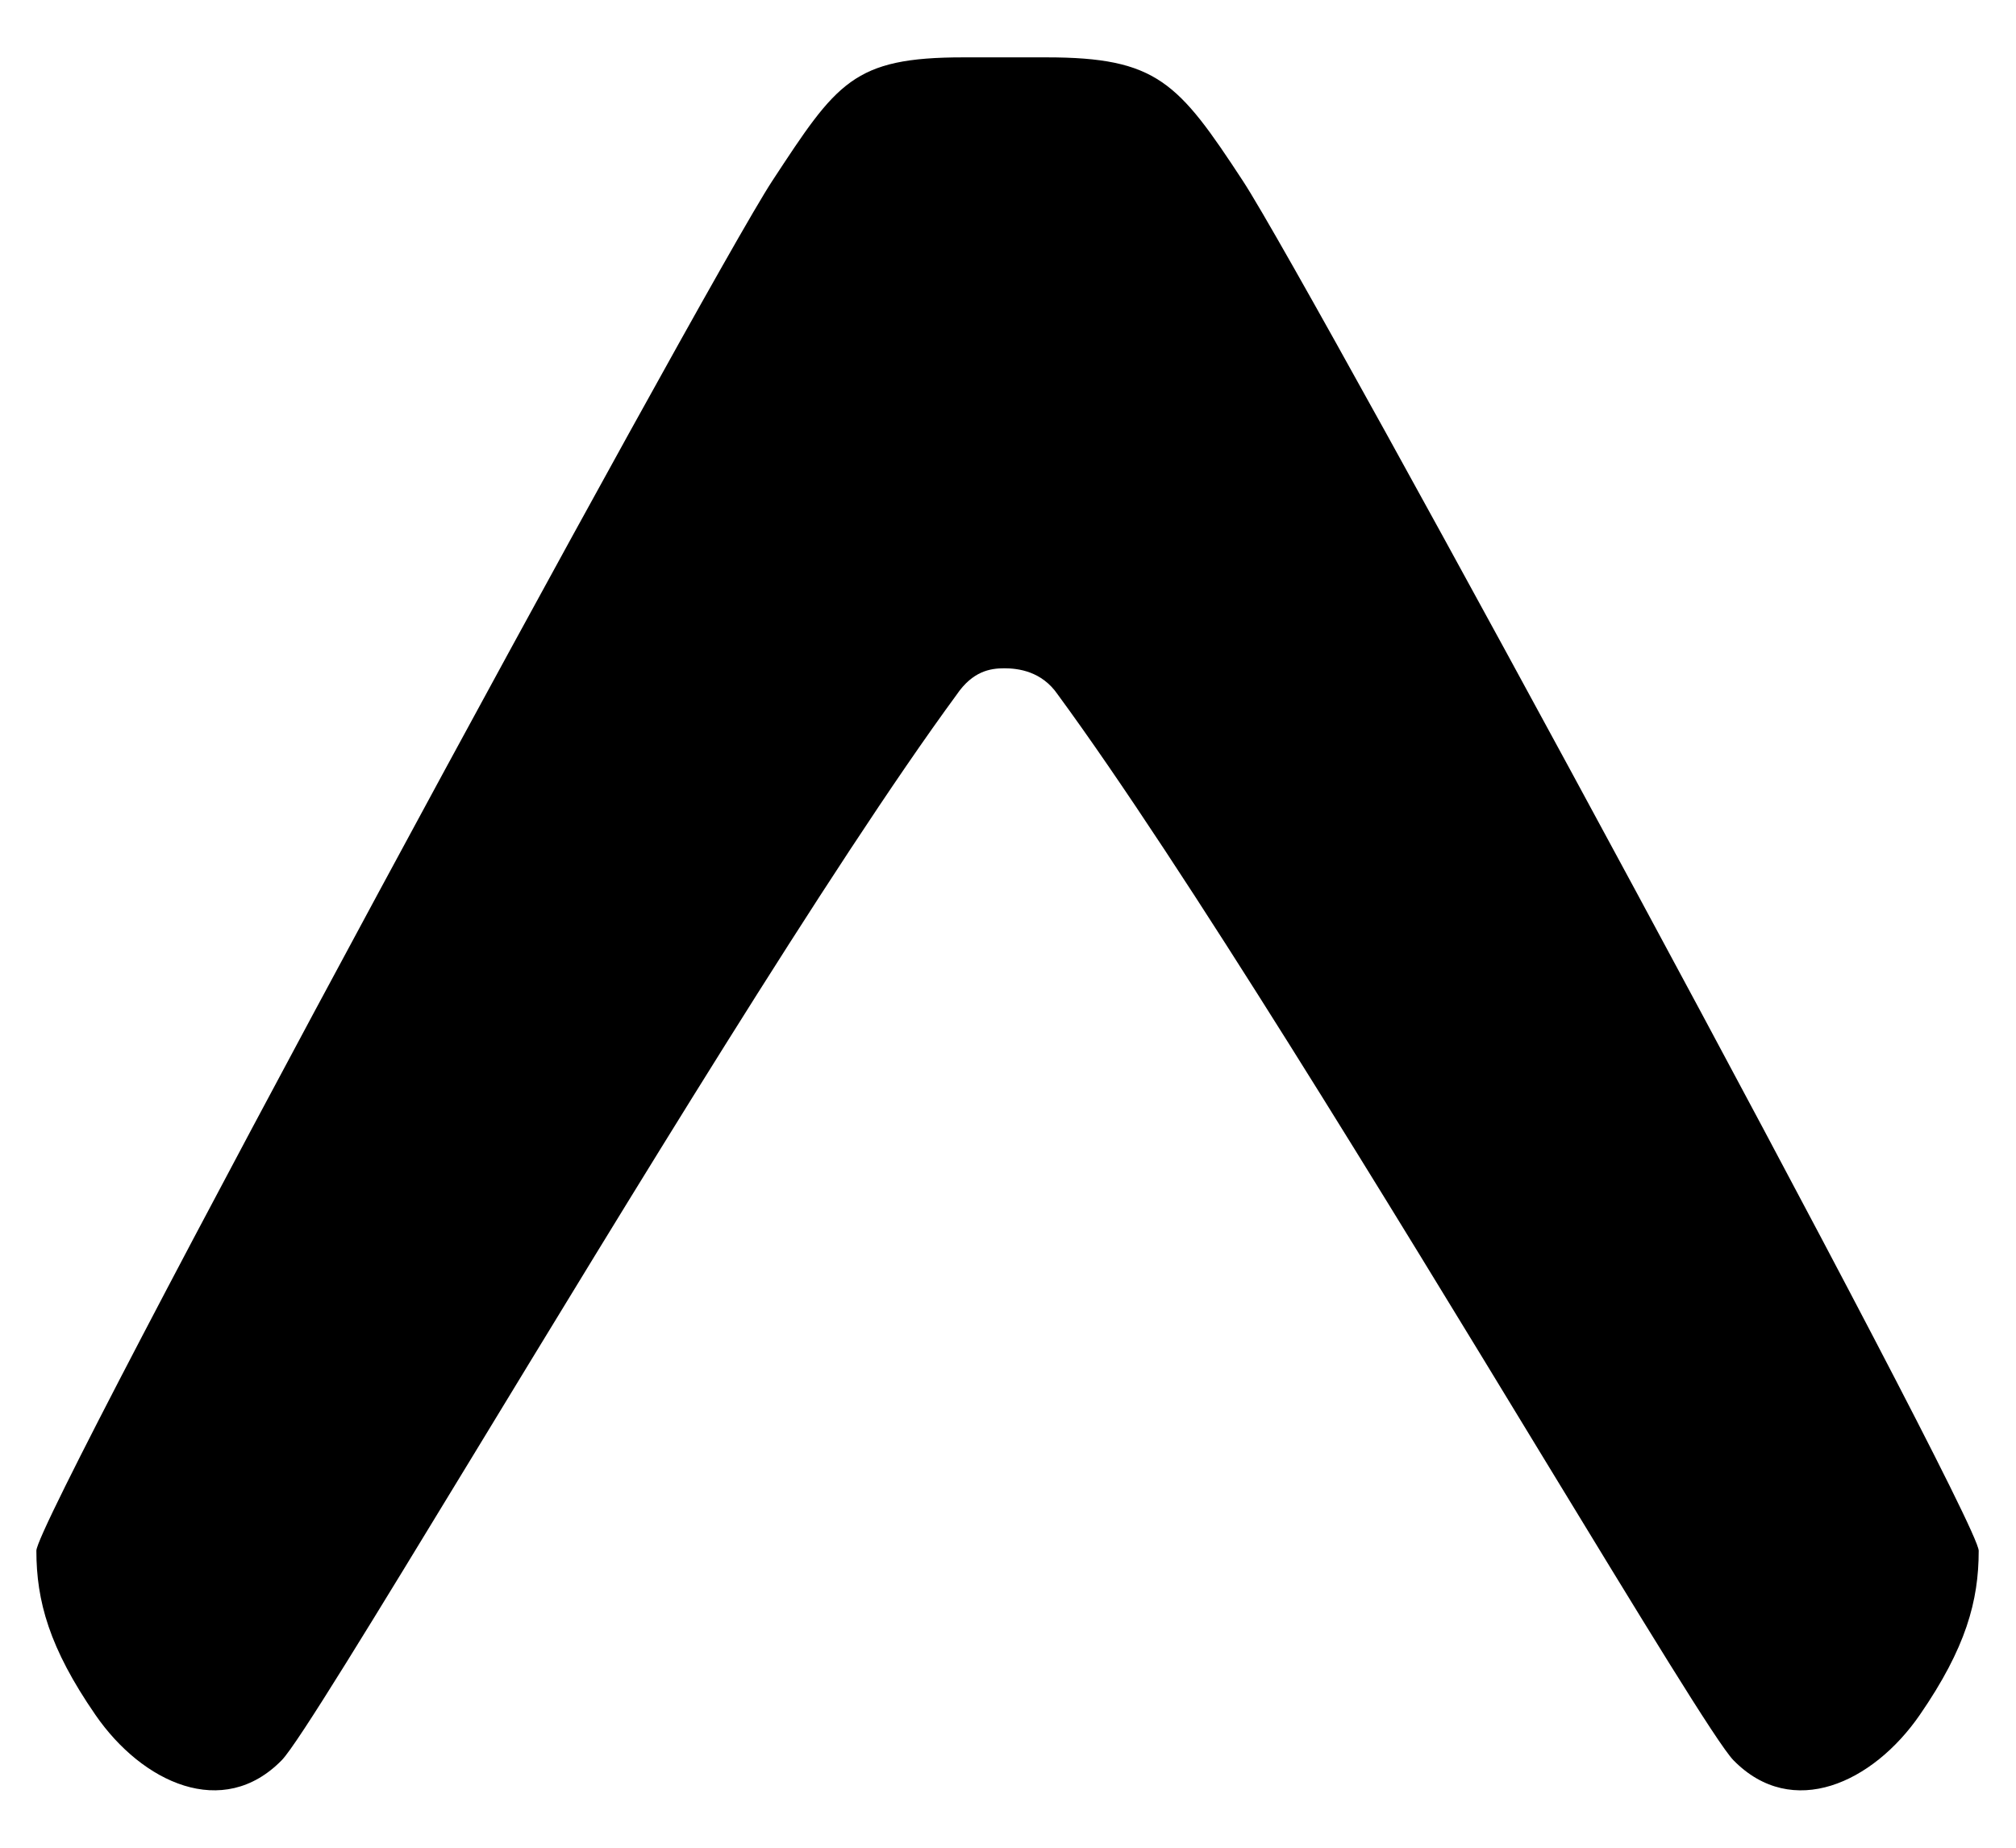
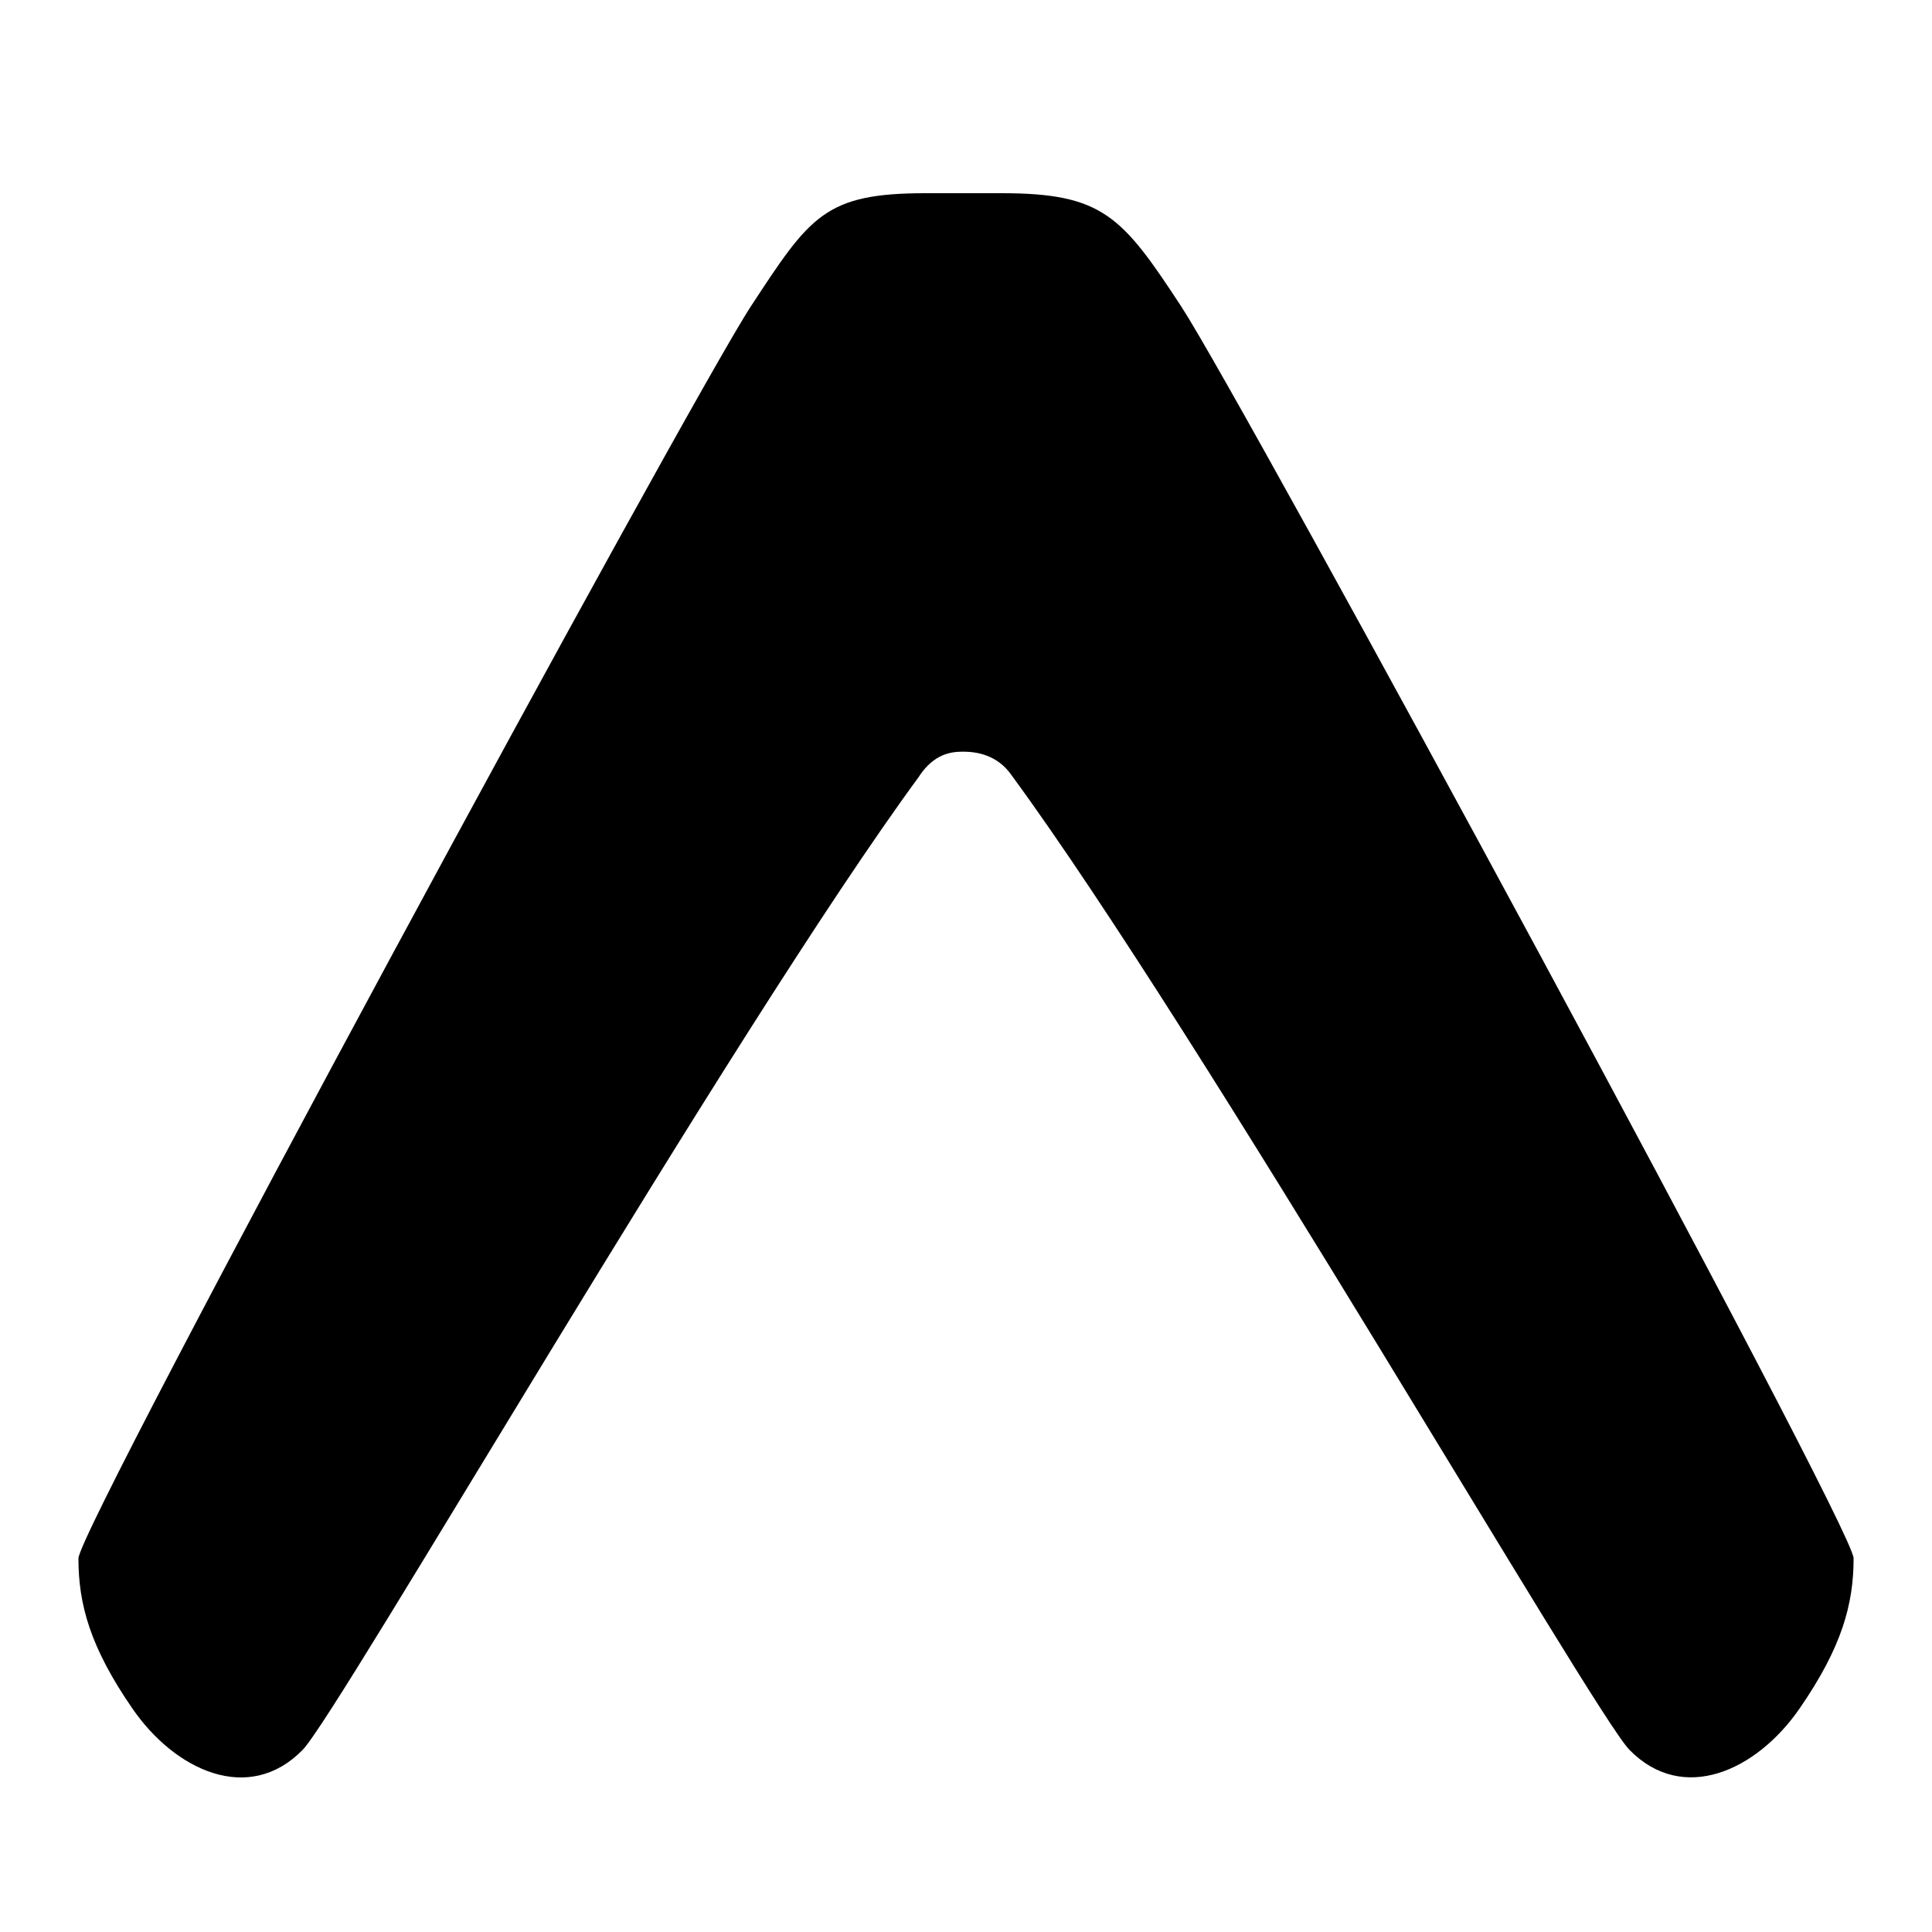
- <svg xmlns="http://www.w3.org/2000/svg" width="24" height="22" viewBox="0 0 24 22" fill="none">
-   <path d="M11.39 8.269c.19-.277.397-.312.565-.312.168 0 .447.035.637.312 1.49 2.03 3.95 6.075 5.765 9.06 1.184 1.945 2.093 3.44 2.28 3.63.7.714 1.66.269 2.218-.541.549-.797.701-1.357.701-1.954 0-.407-7.958-15.087-8.759-16.309C14.027.98 13.775.683 12.457.683h-.988c-1.315 0-1.505.297-2.276 1.472C8.392 3.377.433 18.057.433 18.463c0 .598.153 1.158.703 1.955.558.81 1.518 1.255 2.218.54.186-.19 1.095-1.684 2.279-3.63 1.815-2.984 4.267-7.029 5.758-9.06z" fill="#000" />
+ <svg xmlns="http://www.w3.org/2000/svg" x="0px" y="0px" width="100" height="100" viewBox="0 0 50 50">
+   <path d="M23.799,20.071c0.375-0.547,0.787-0.618,1.122-0.618c0.333,0,0.889,0.071,1.264,0.618 c4.895,6.668,15.047,24.257,15.985,25.215c1.39,1.419,3.298,0.535,4.406-1.074c1.093-1.585,1.395-2.697,1.395-3.883 c0-0.808-15.81-29.975-17.404-32.403C29.036,5.589,28.537,5,25.918,5h-1.96c-2.614,0-2.992,0.589-4.522,2.923 c-1.597,2.433-17.406,31.6-17.406,32.408c0,1.188,0.302,2.298,1.395,3.883c1.107,1.609,3.016,2.495,4.406,1.074 c0.939-0.958,11.076-18.547,15.969-25.213L23.799,20.071z" />
</svg>
